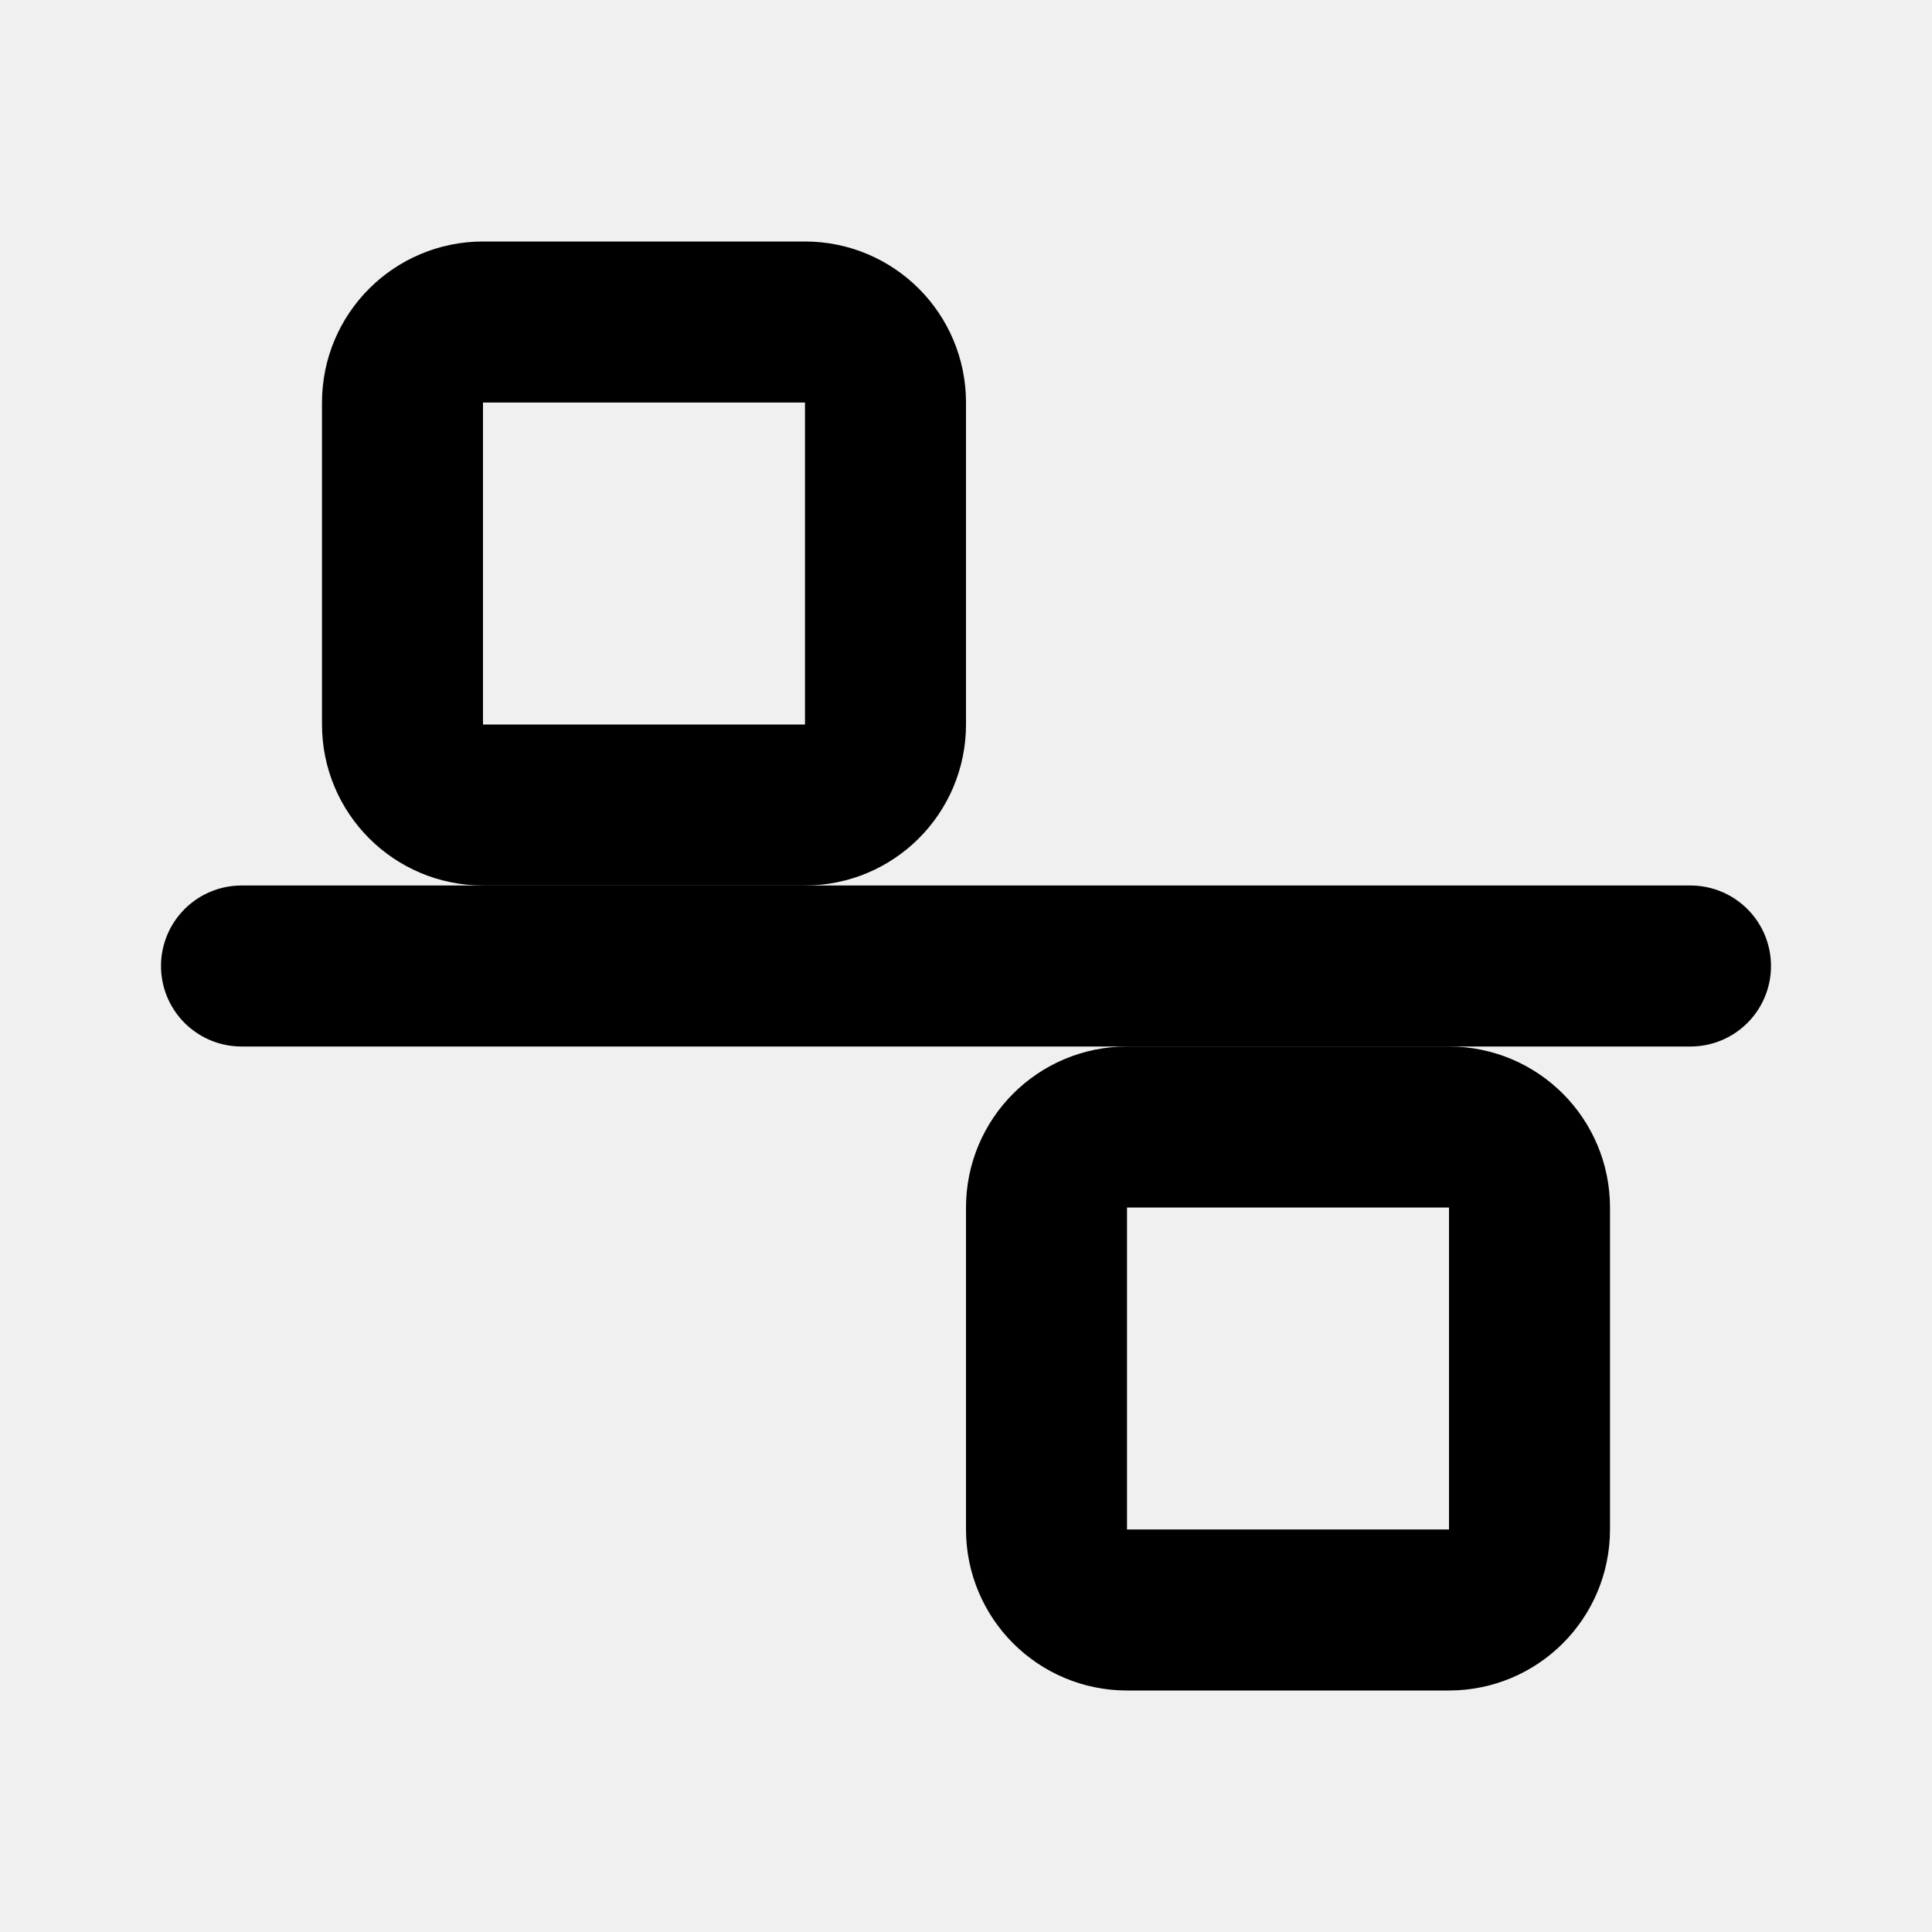
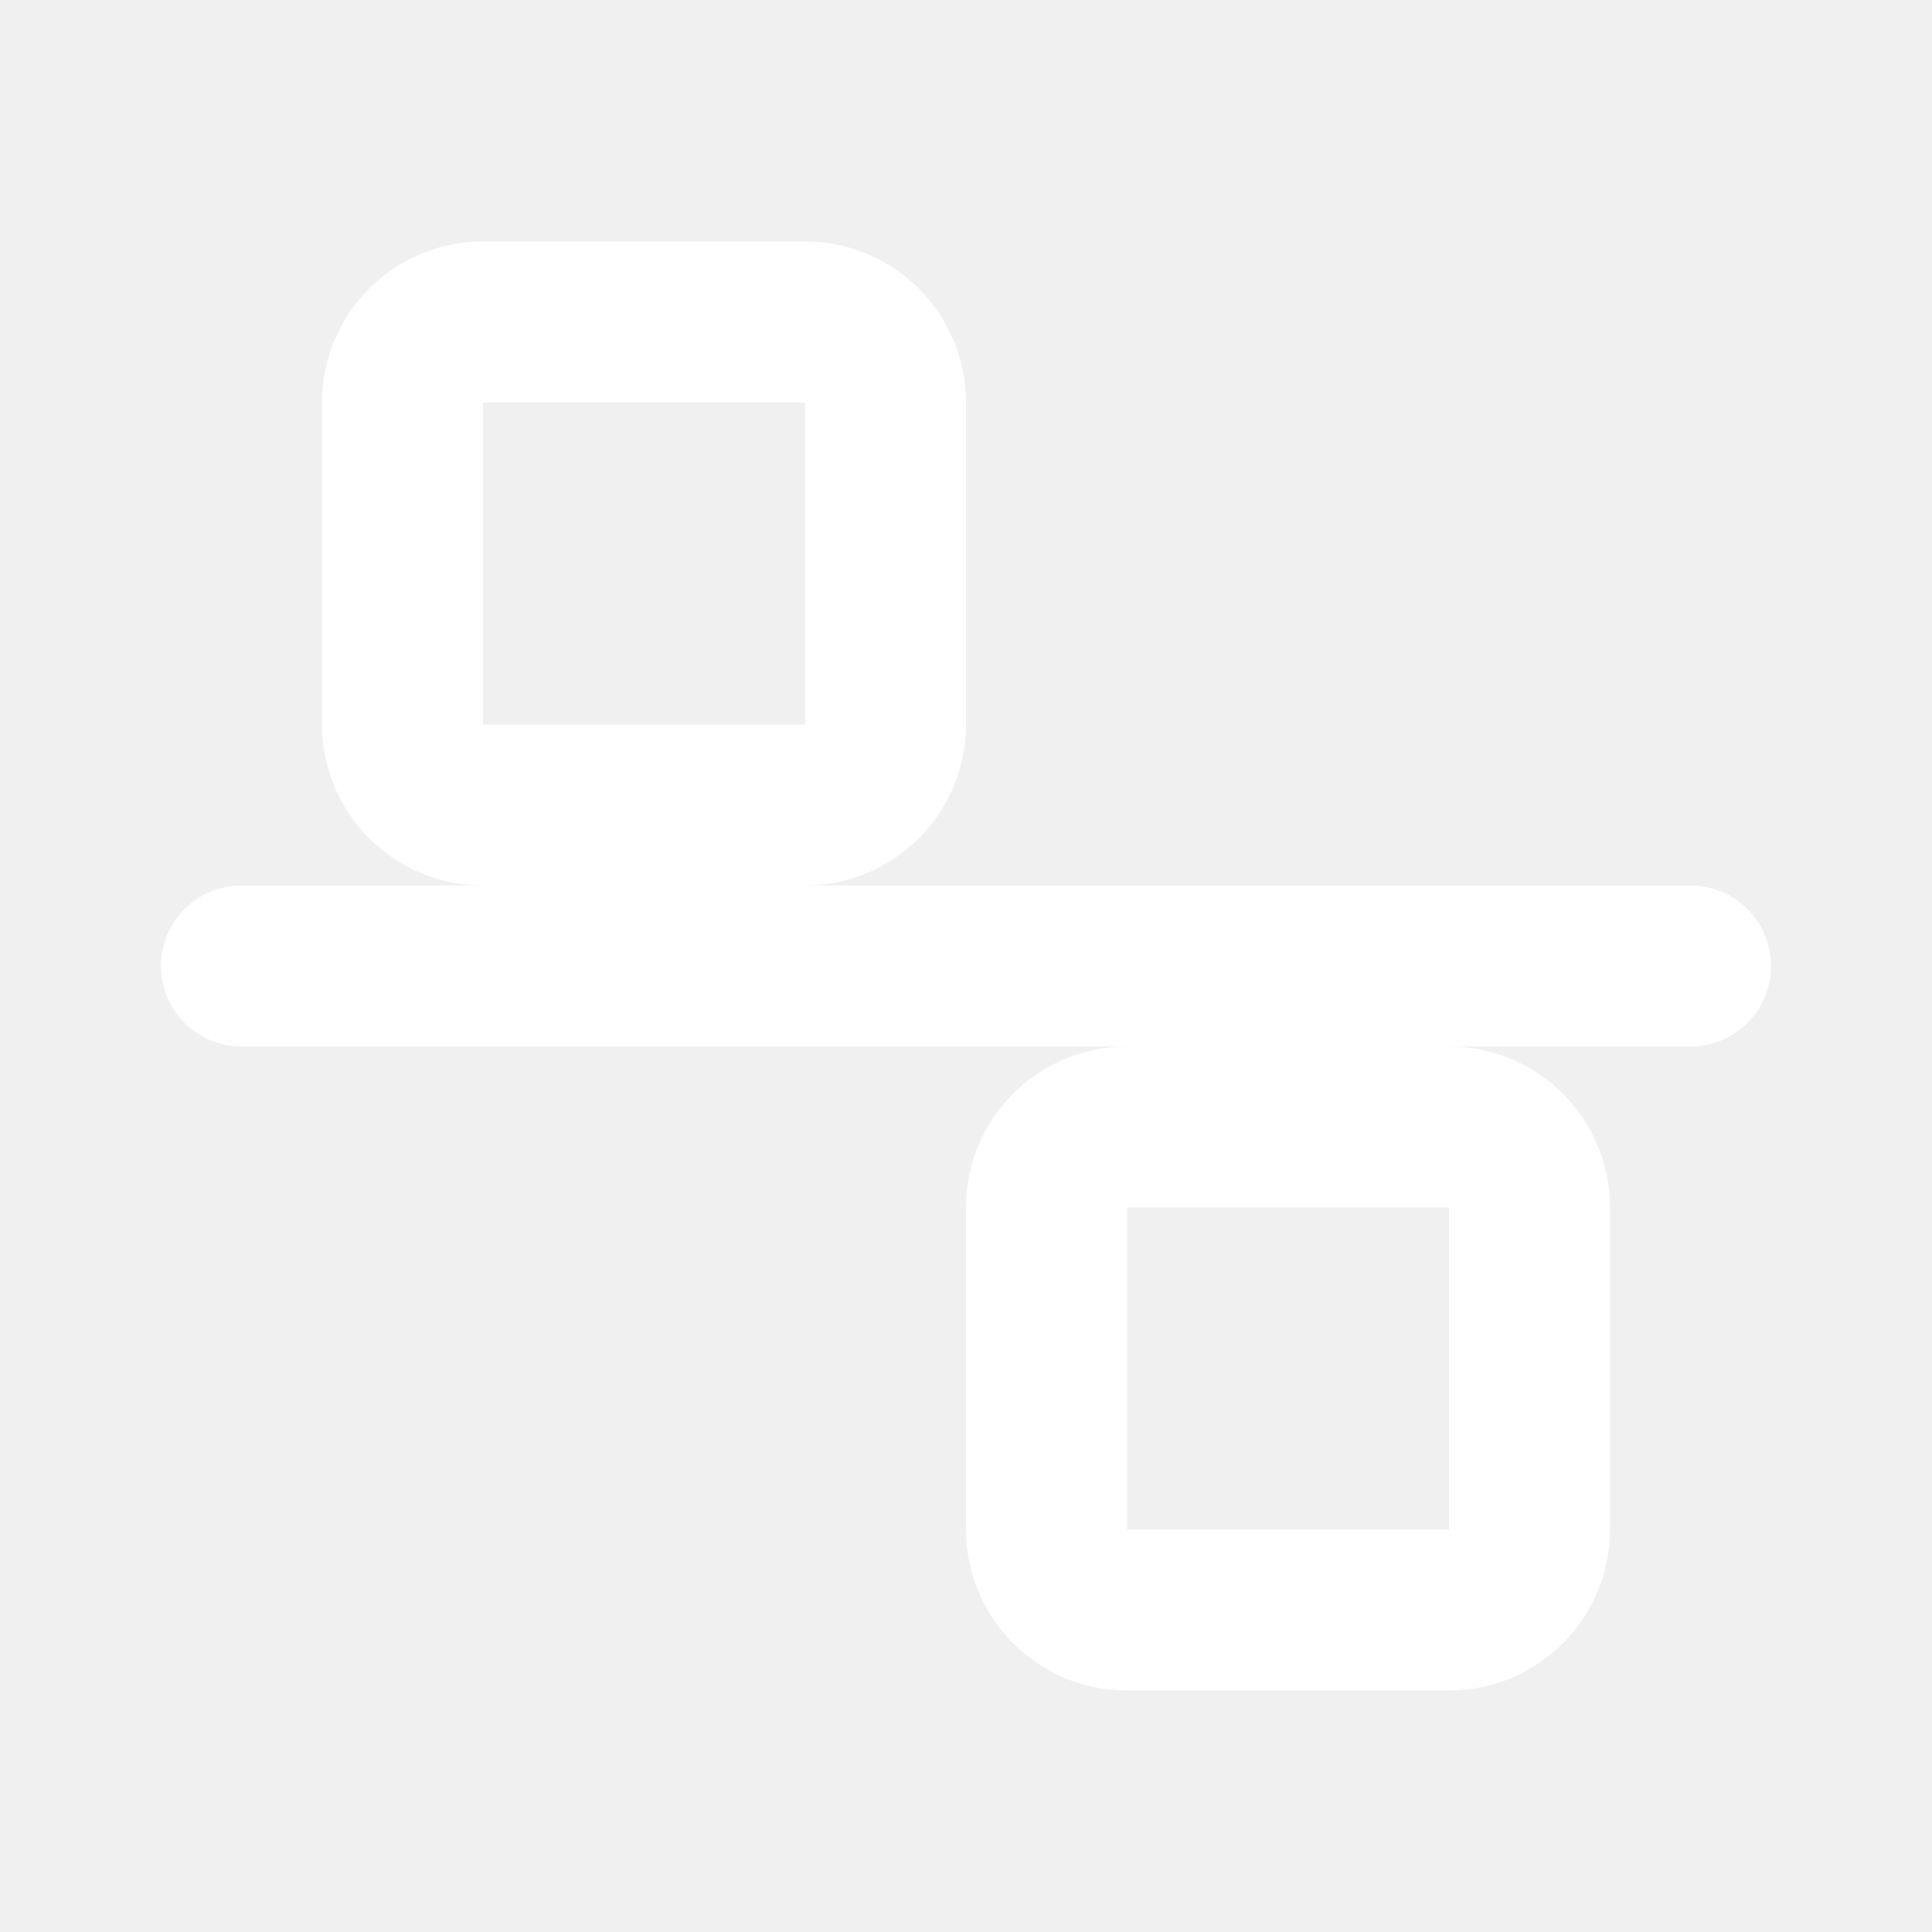
- <svg xmlns="http://www.w3.org/2000/svg" width="24" height="24" viewBox="0 0 24 24" fill="none" stroke="currentColor" stroke-width="2" stroke-linecap="round" stroke-linejoin="round">
+ <svg xmlns="http://www.w3.org/2000/svg" color="white" width="24" height="24" viewBox="0 0 24 24" fill="none" stroke="white" stroke-width="2" stroke-linecap="round" stroke-linejoin="round">
  <line x1="3" y1="12" x2="21" y2="12" />
  <rect x="5" y="4" width="6" height="6" rx="1" />
  <rect x="13" y="14" width="6" height="6" rx="1" />
</svg>
